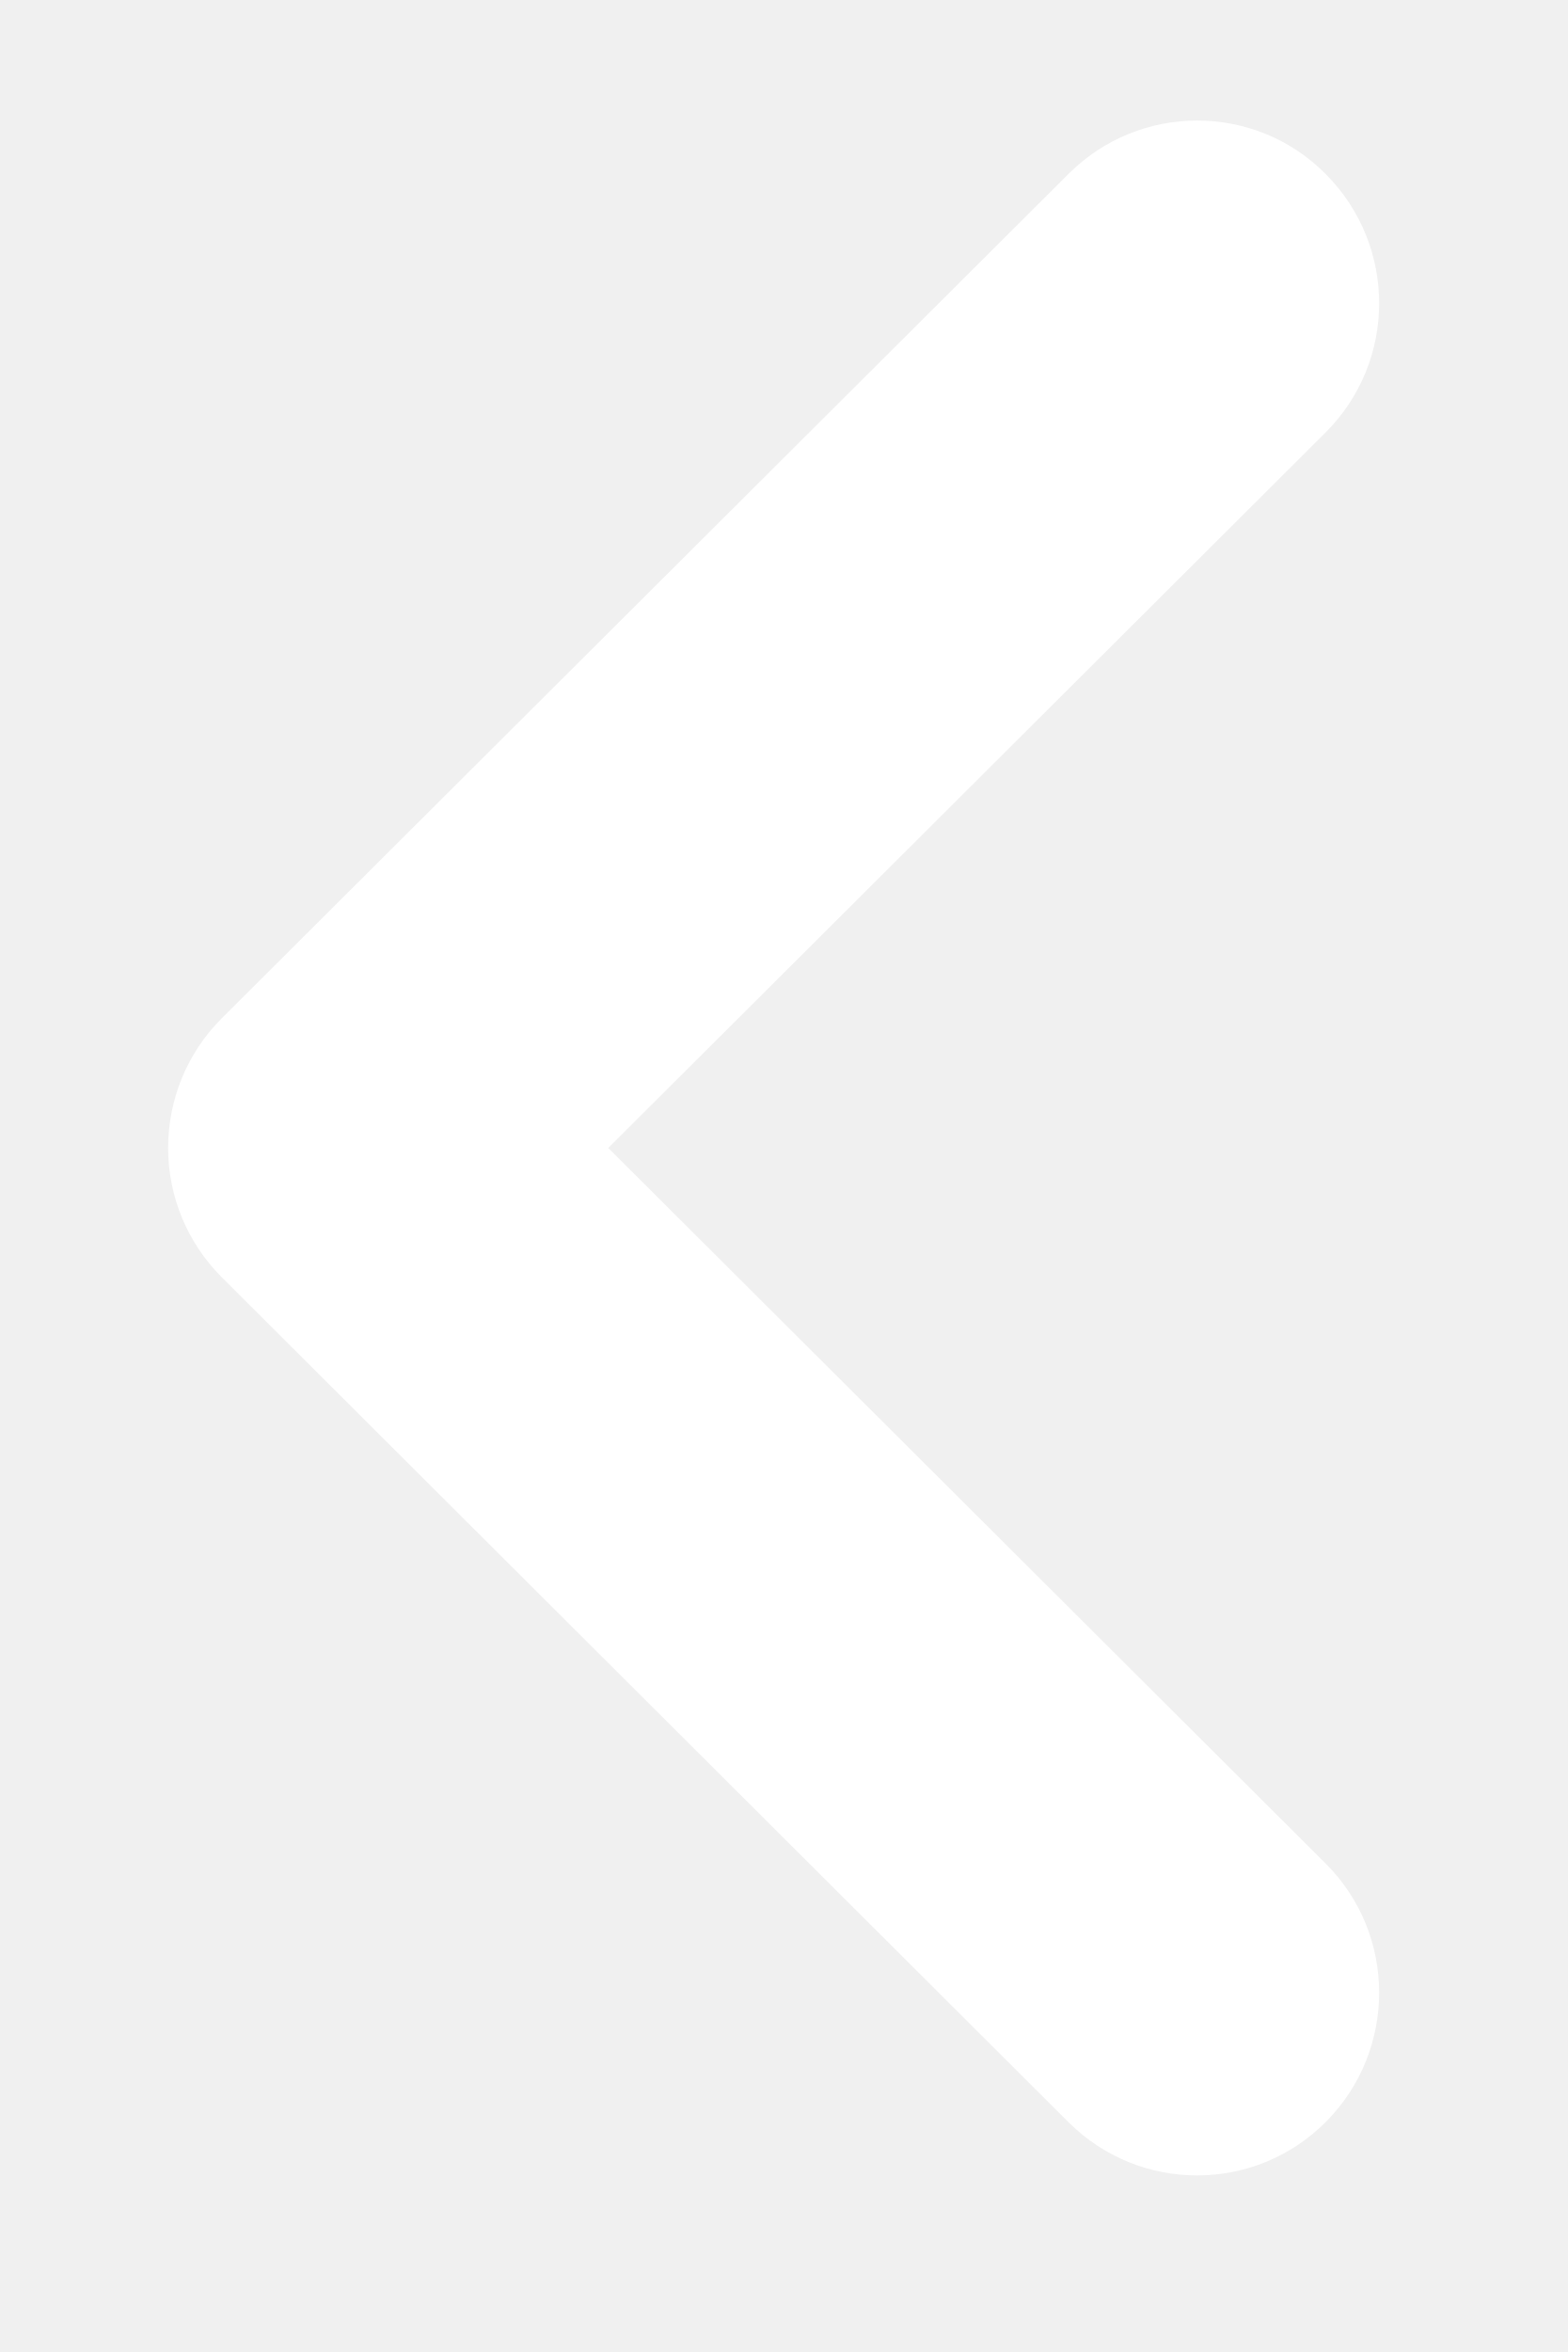
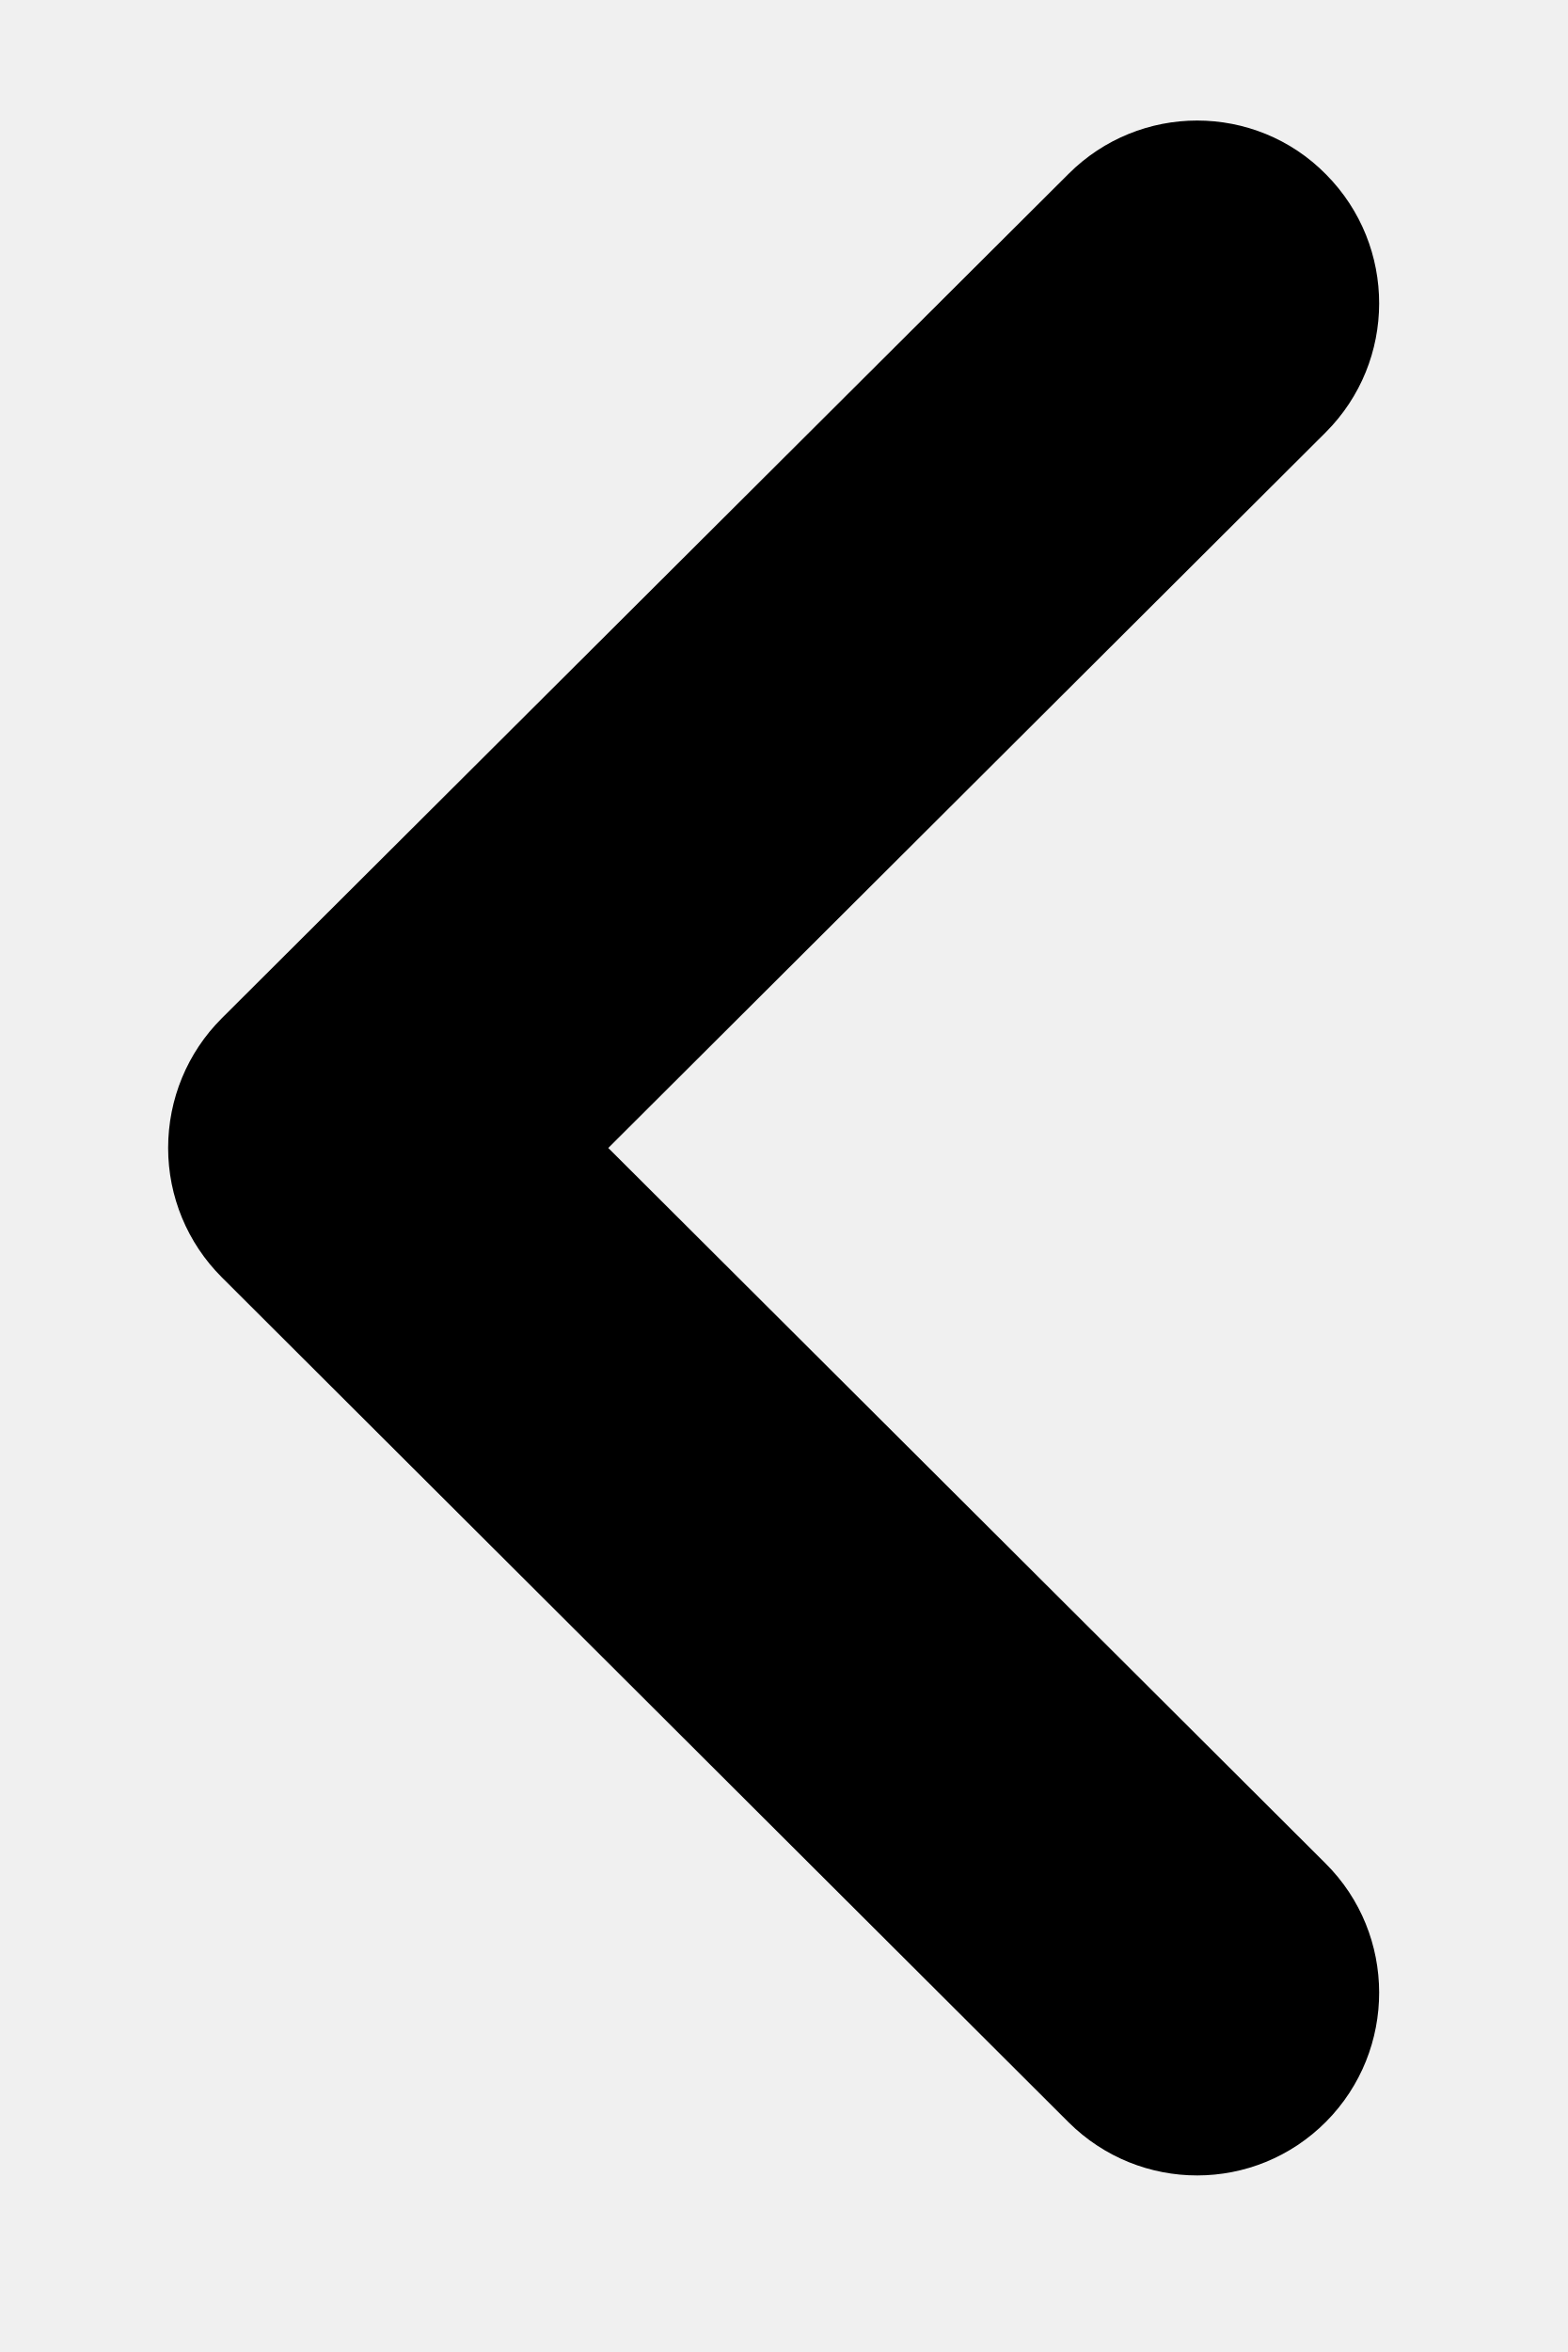
- <svg xmlns="http://www.w3.org/2000/svg" width="8" height="12" viewBox="0 0 8 12" fill="none">
-   <path d="M6.109 0.615C5.872 0.615 5.634 0.706 5.453 0.887L1.131 5.196C0.956 5.371 0.858 5.608 0.858 5.857C0.858 6.104 0.956 6.341 1.131 6.516L5.453 10.828C5.817 11.19 6.404 11.19 6.767 10.825C7.129 10.46 7.128 9.87 6.765 9.508L3.104 5.857L6.765 2.206C7.128 1.843 7.129 1.255 6.767 0.89C6.586 0.706 6.347 0.615 6.109 0.615Z" fill="white" />
+ <svg xmlns="http://www.w3.org/2000/svg" width="8" height="12" viewBox="0 0 8 12">
+   <path d="M6.109 0.615C5.872 0.615 5.634 0.706 5.453 0.887L1.131 5.196C0.956 5.371 0.858 5.608 0.858 5.857C0.858 6.104 0.956 6.341 1.131 6.516L5.453 10.828C5.817 11.19 6.404 11.19 6.767 10.825C7.129 10.46 7.128 9.87 6.765 9.508L3.104 5.857L6.765 2.206C7.128 1.843 7.129 1.255 6.767 0.89C6.586 0.706 6.347 0.615 6.109 0.615Z" />
</svg>
